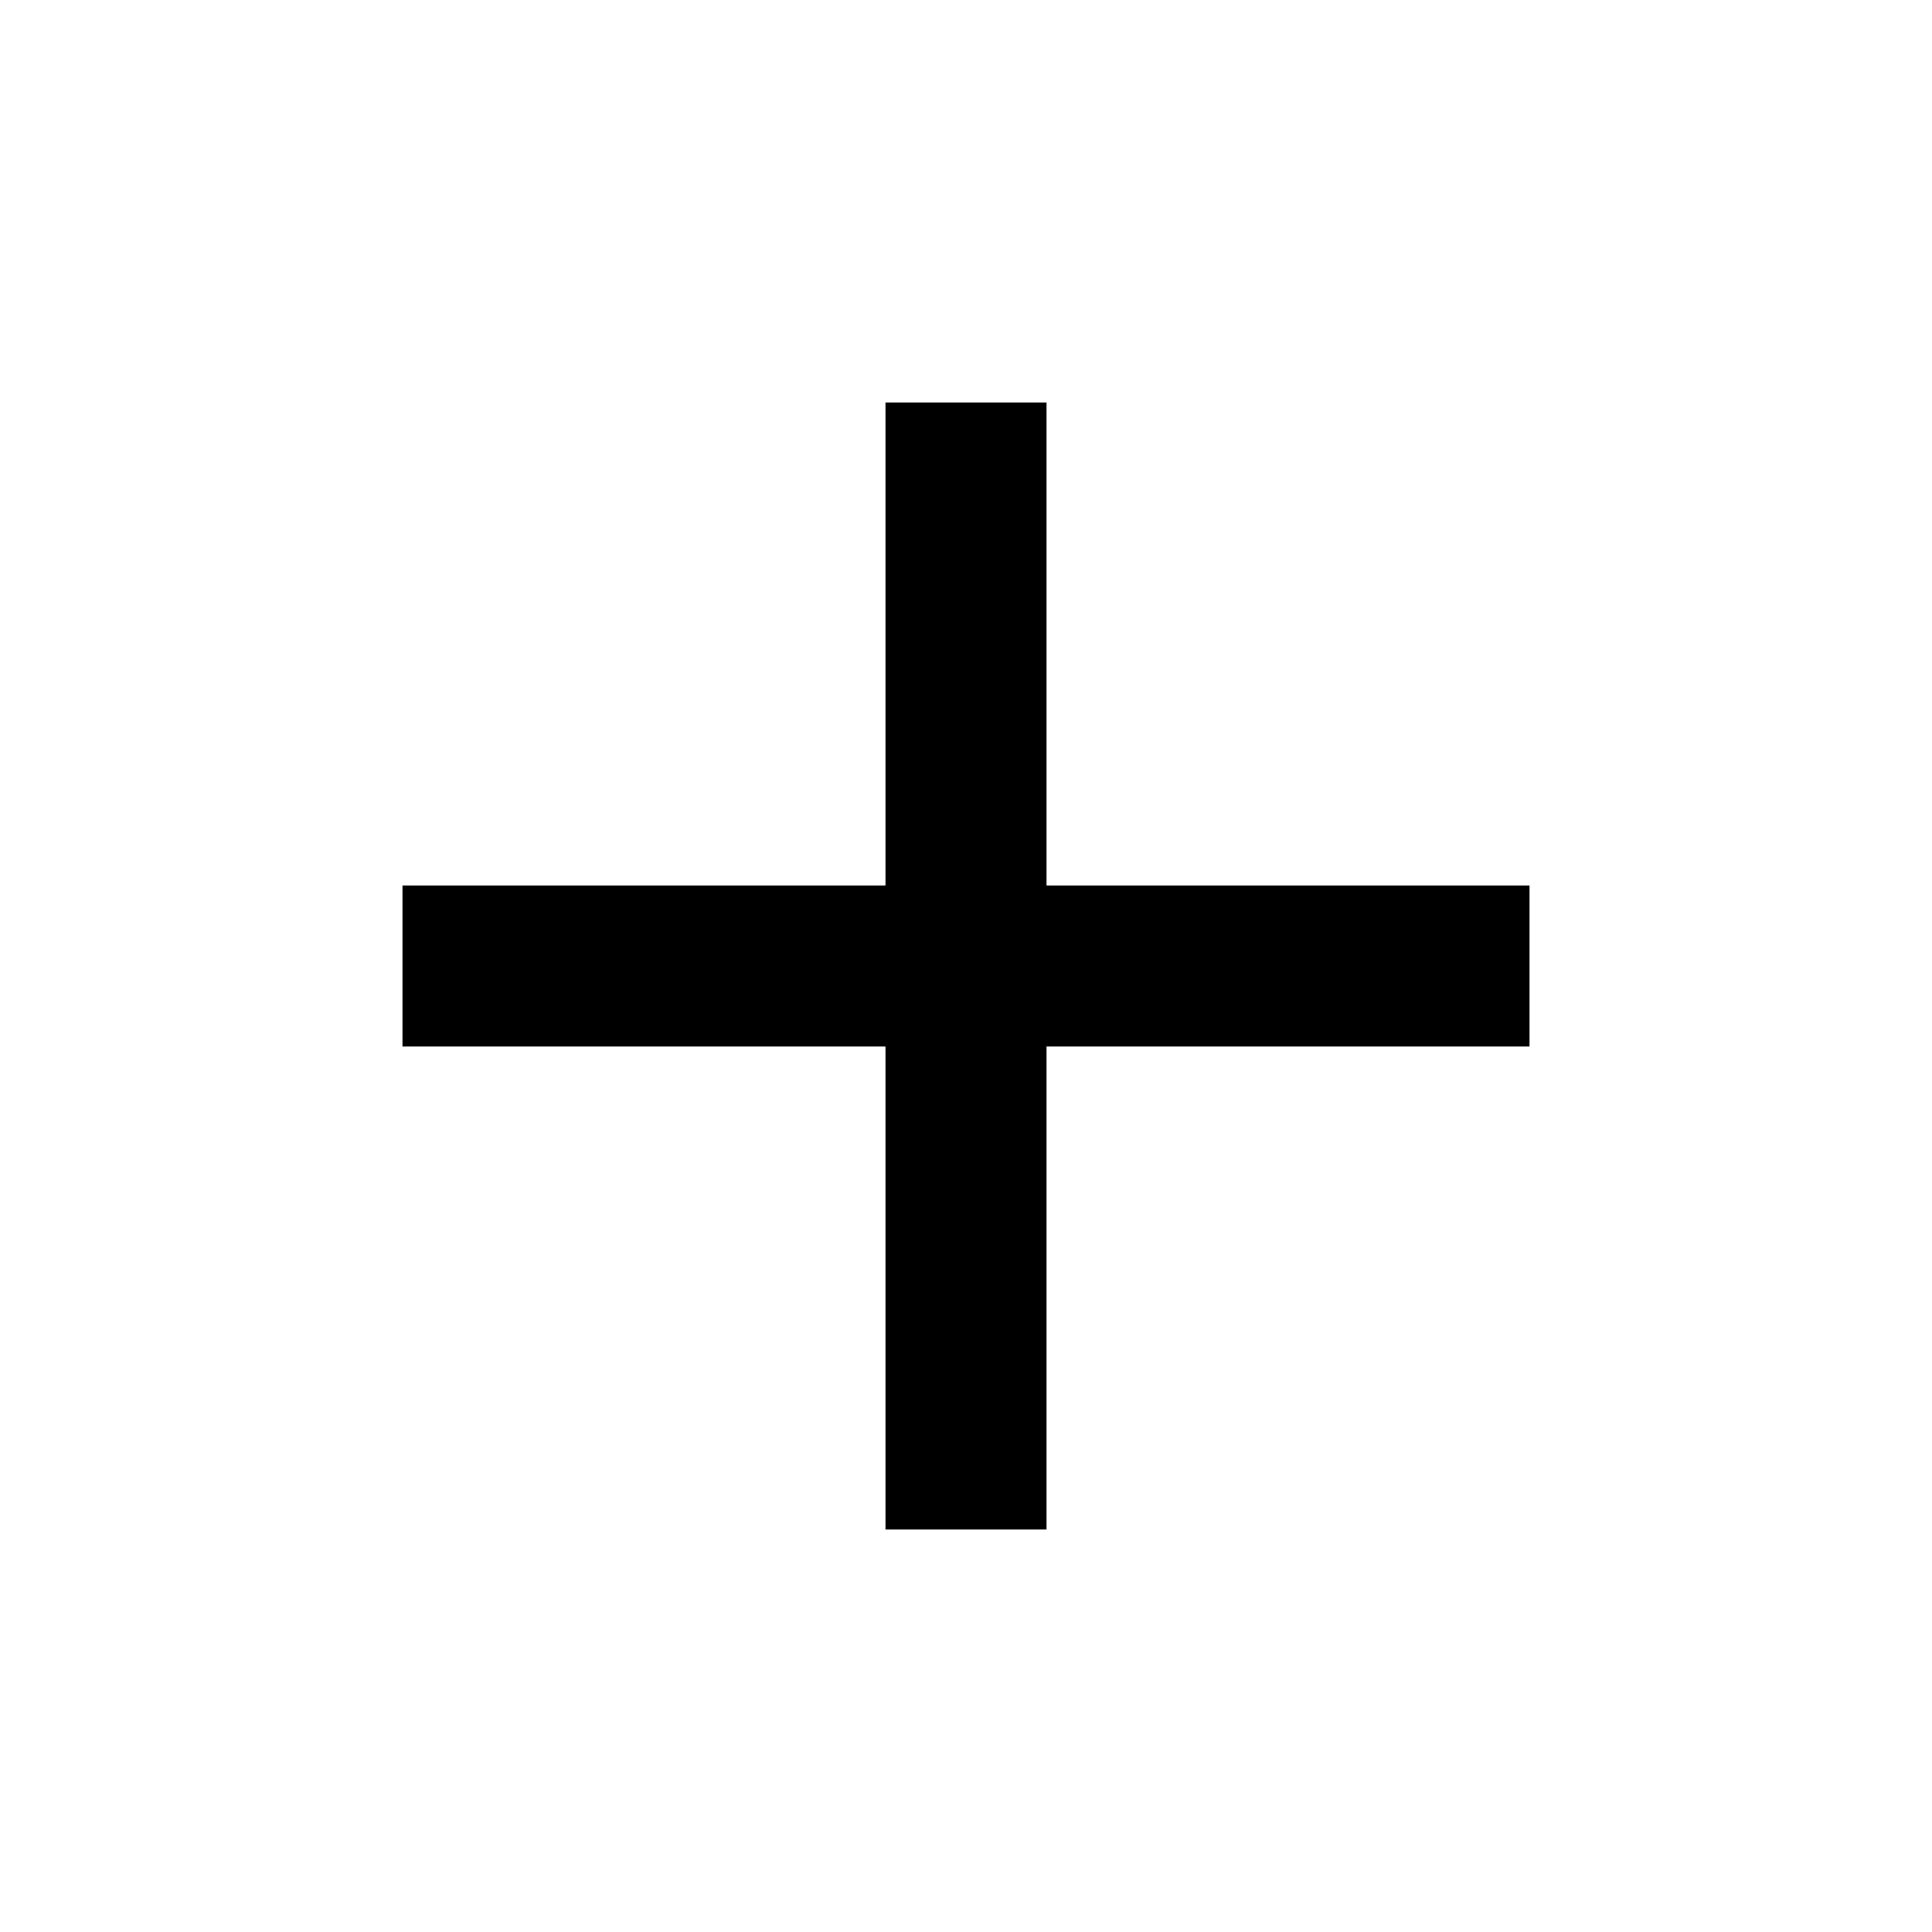
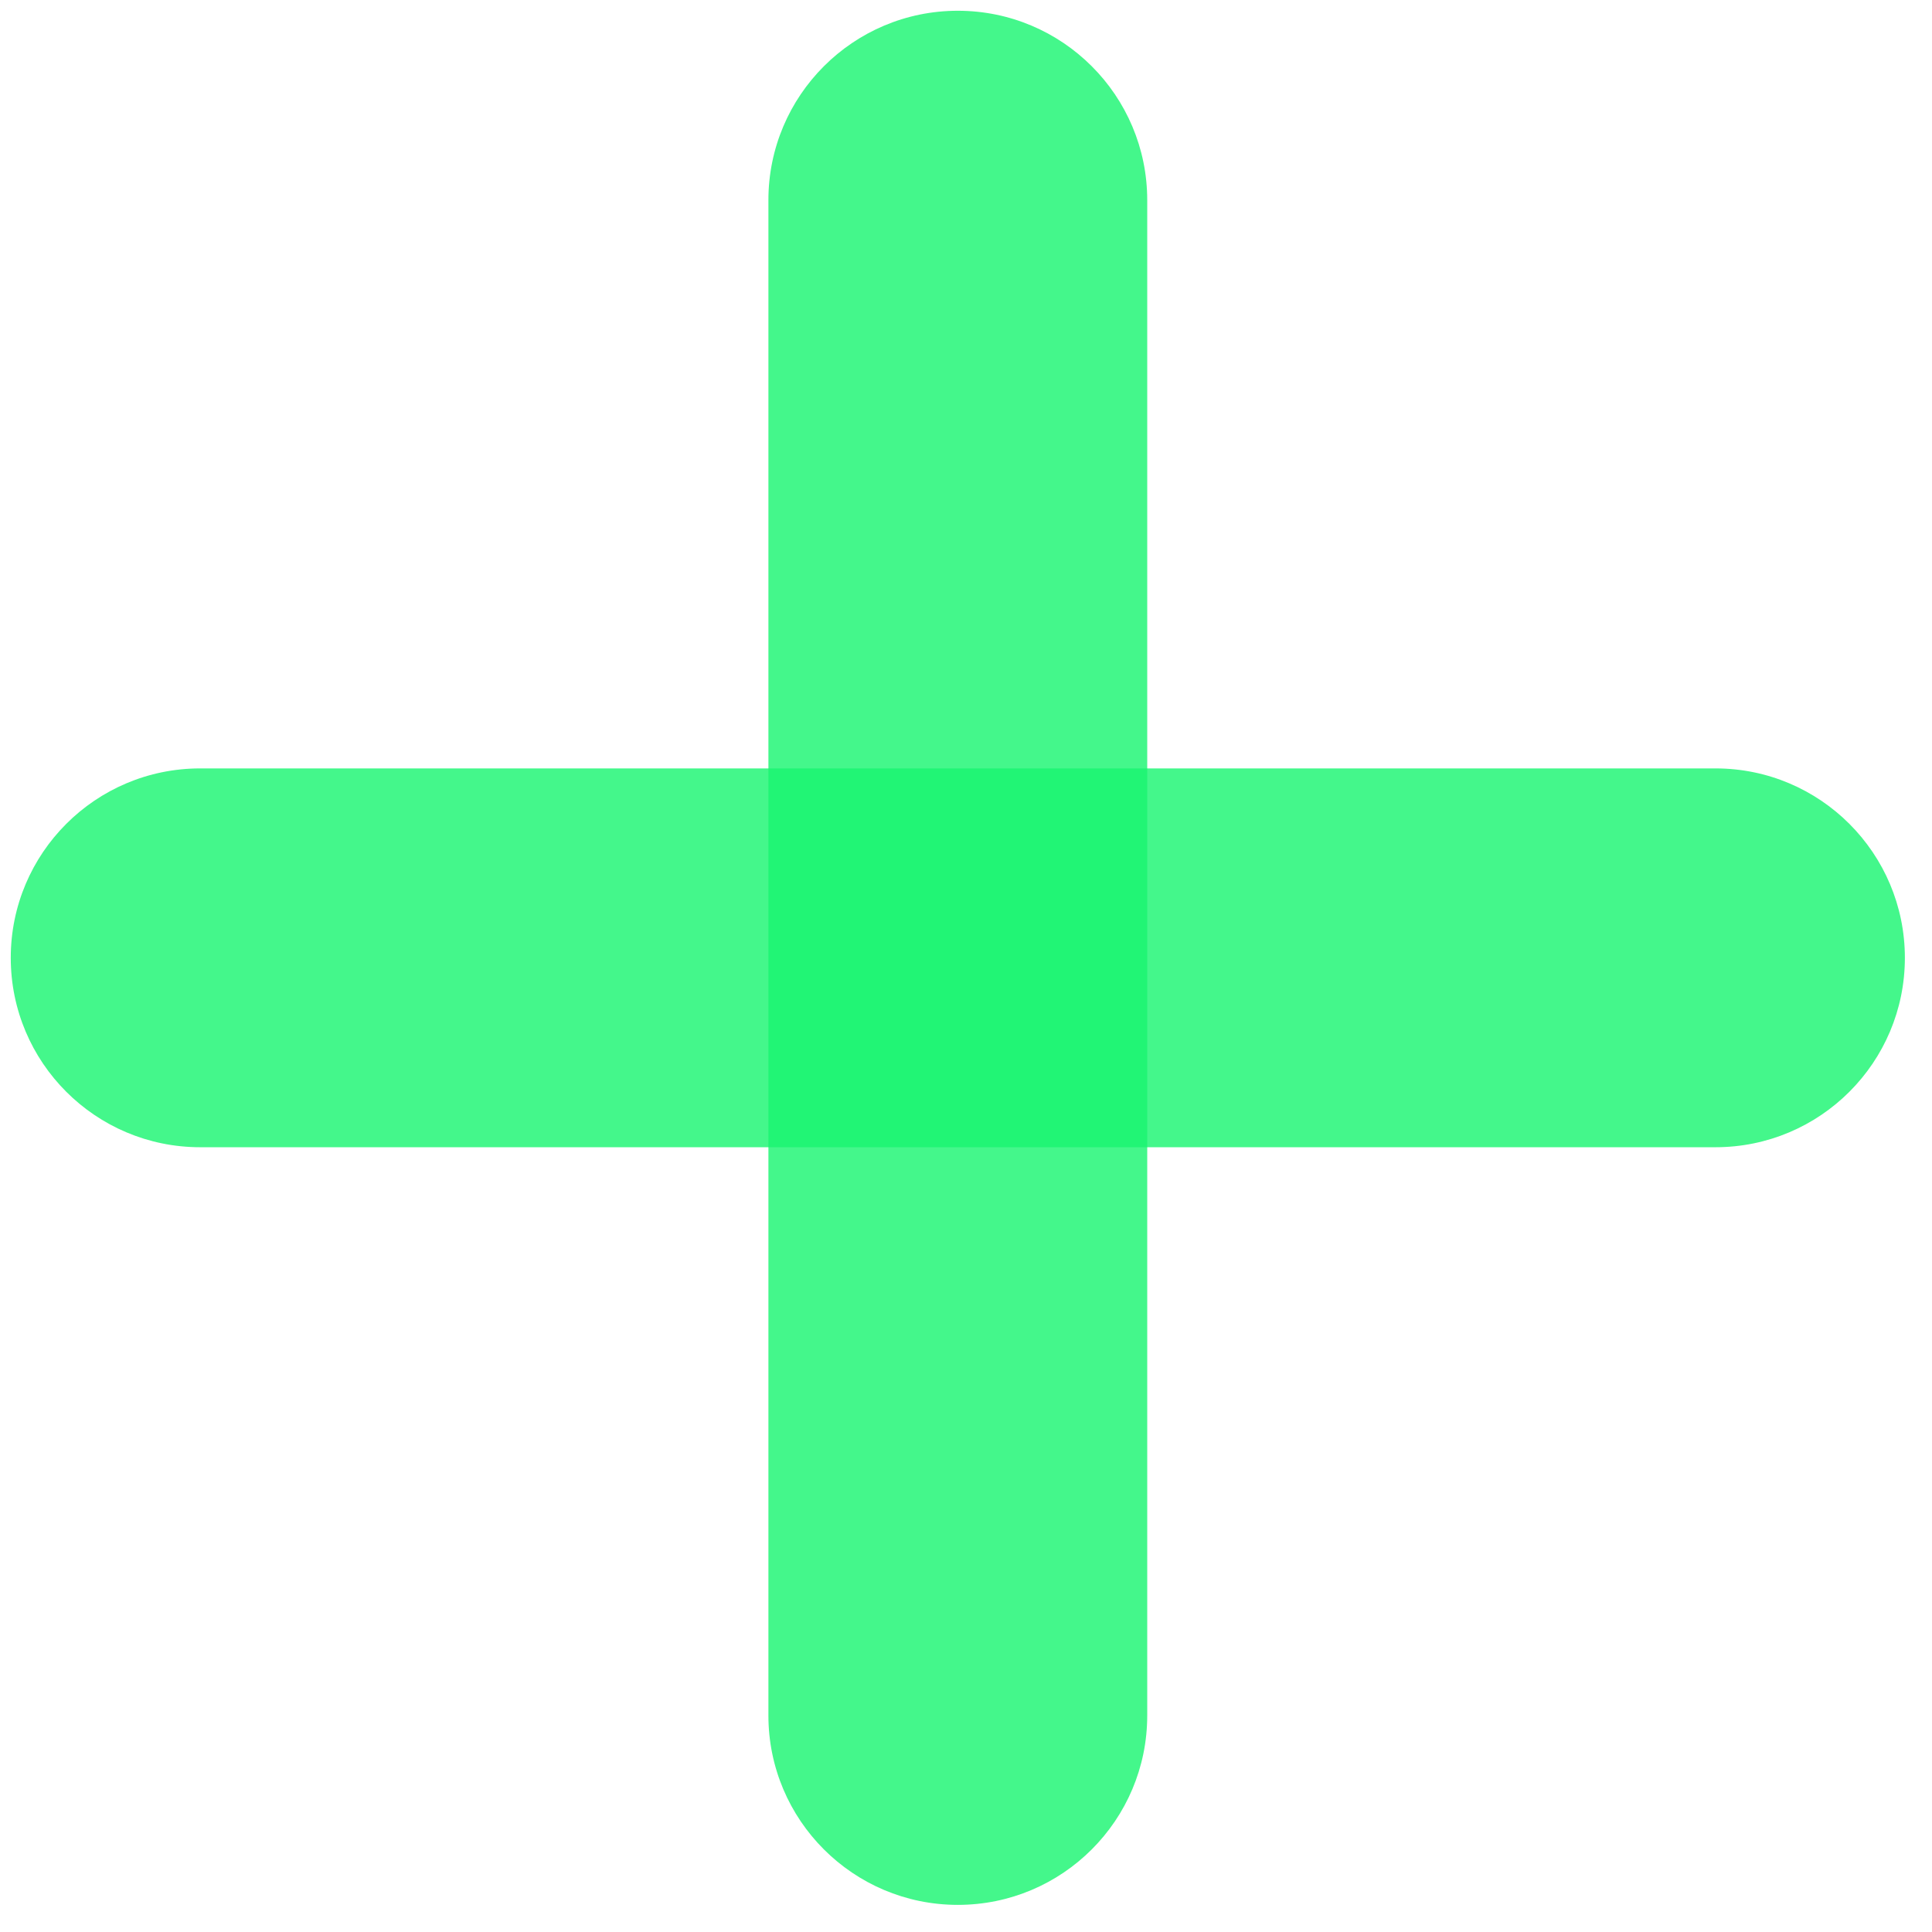
- <svg xmlns="http://www.w3.org/2000/svg" viewBox="0 0 24 24" fill="black" width="48px" height="48px">
-   <path d="M0 0h24v24H0z" fill="none" />
-   <path d="M19 13h-6v6h-2v-6H5v-2h6V5h2v6h6v2z" />
+ <svg xmlns="http://www.w3.org/2000/svg" width="51" height="51" viewBox="0 0 51 51" fill="none">
+   <path d="M25.284 50.284C22.523 50.284 20.284 48.046 20.284 45.284V5.284C20.284 2.523 22.523 0.284 25.284 0.284C28.046 0.284 30.284 2.523 30.284 5.284V45.284C30.284 48.046 28.046 50.284 25.284 50.284Z" fill="#19F571" fill-opacity="0.81" />
+   <path d="M50.284 25.284C50.284 28.046 48.046 30.284 45.284 30.284H5.284C2.523 30.284 0.284 28.046 0.284 25.284C0.284 22.523 2.523 20.284 5.284 20.284H45.284C48.046 20.284 50.284 22.523 50.284 25.284Z" fill="#19F571" fill-opacity="0.81" />
</svg>
